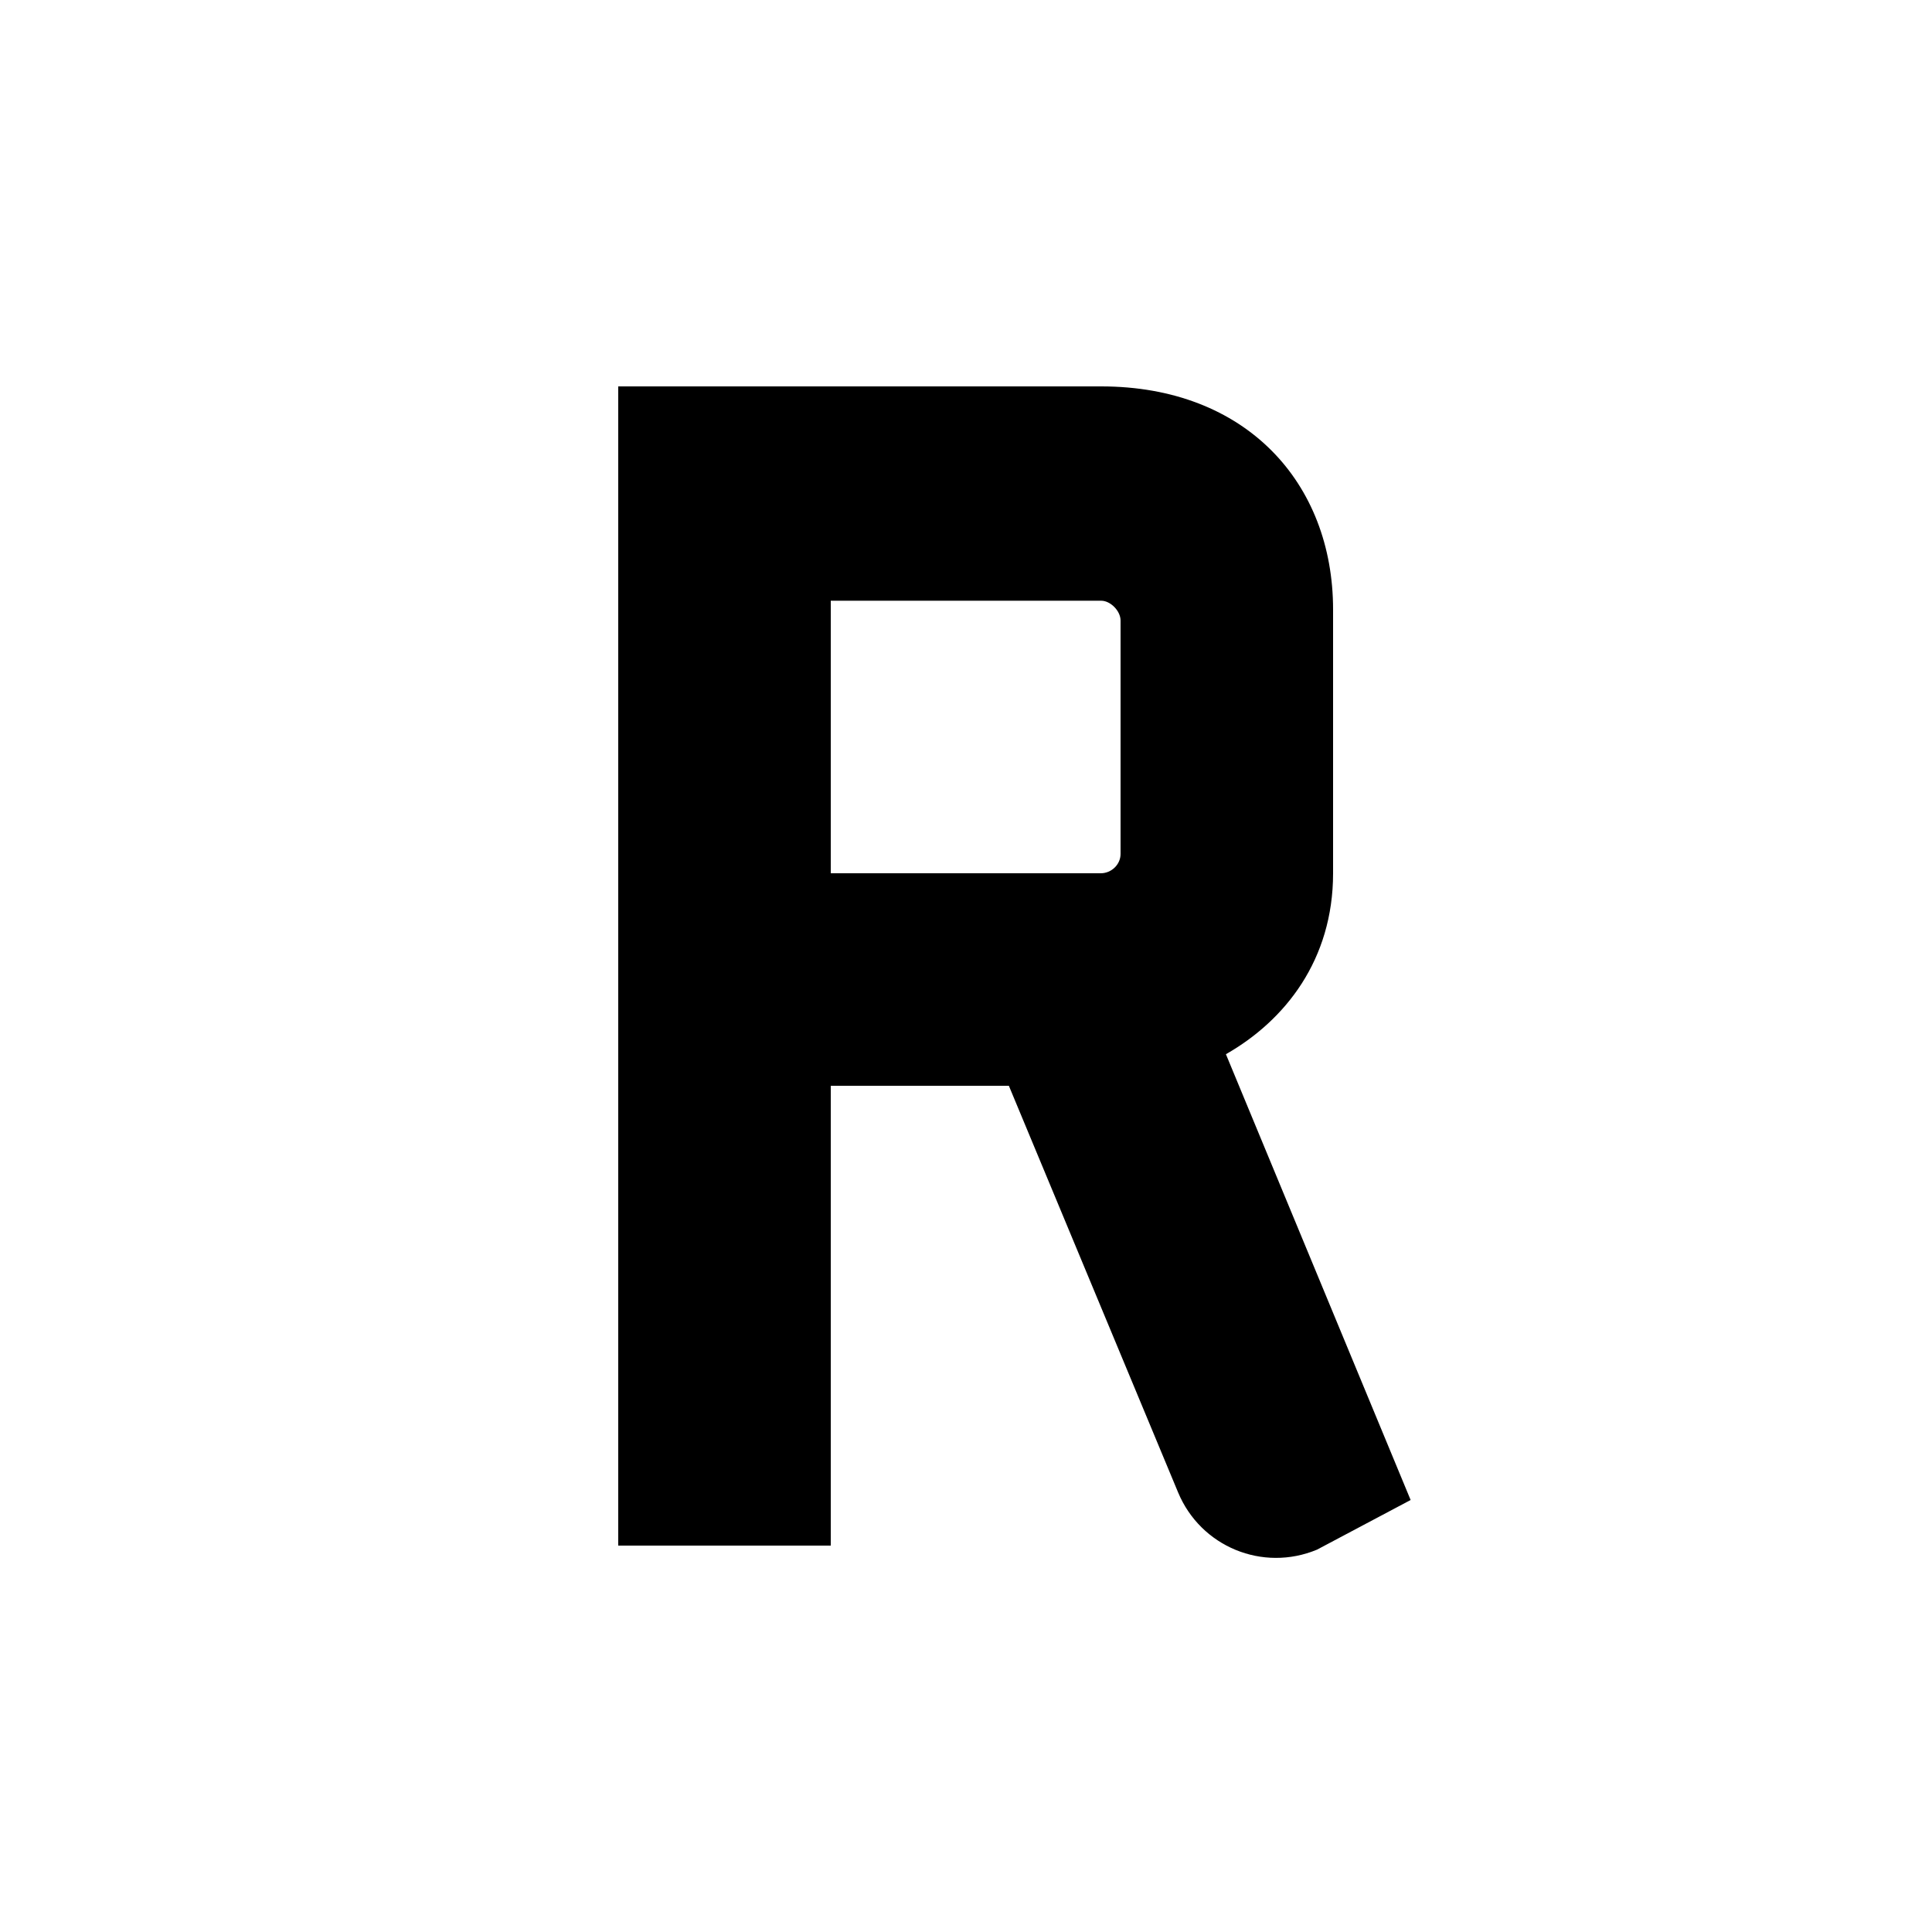
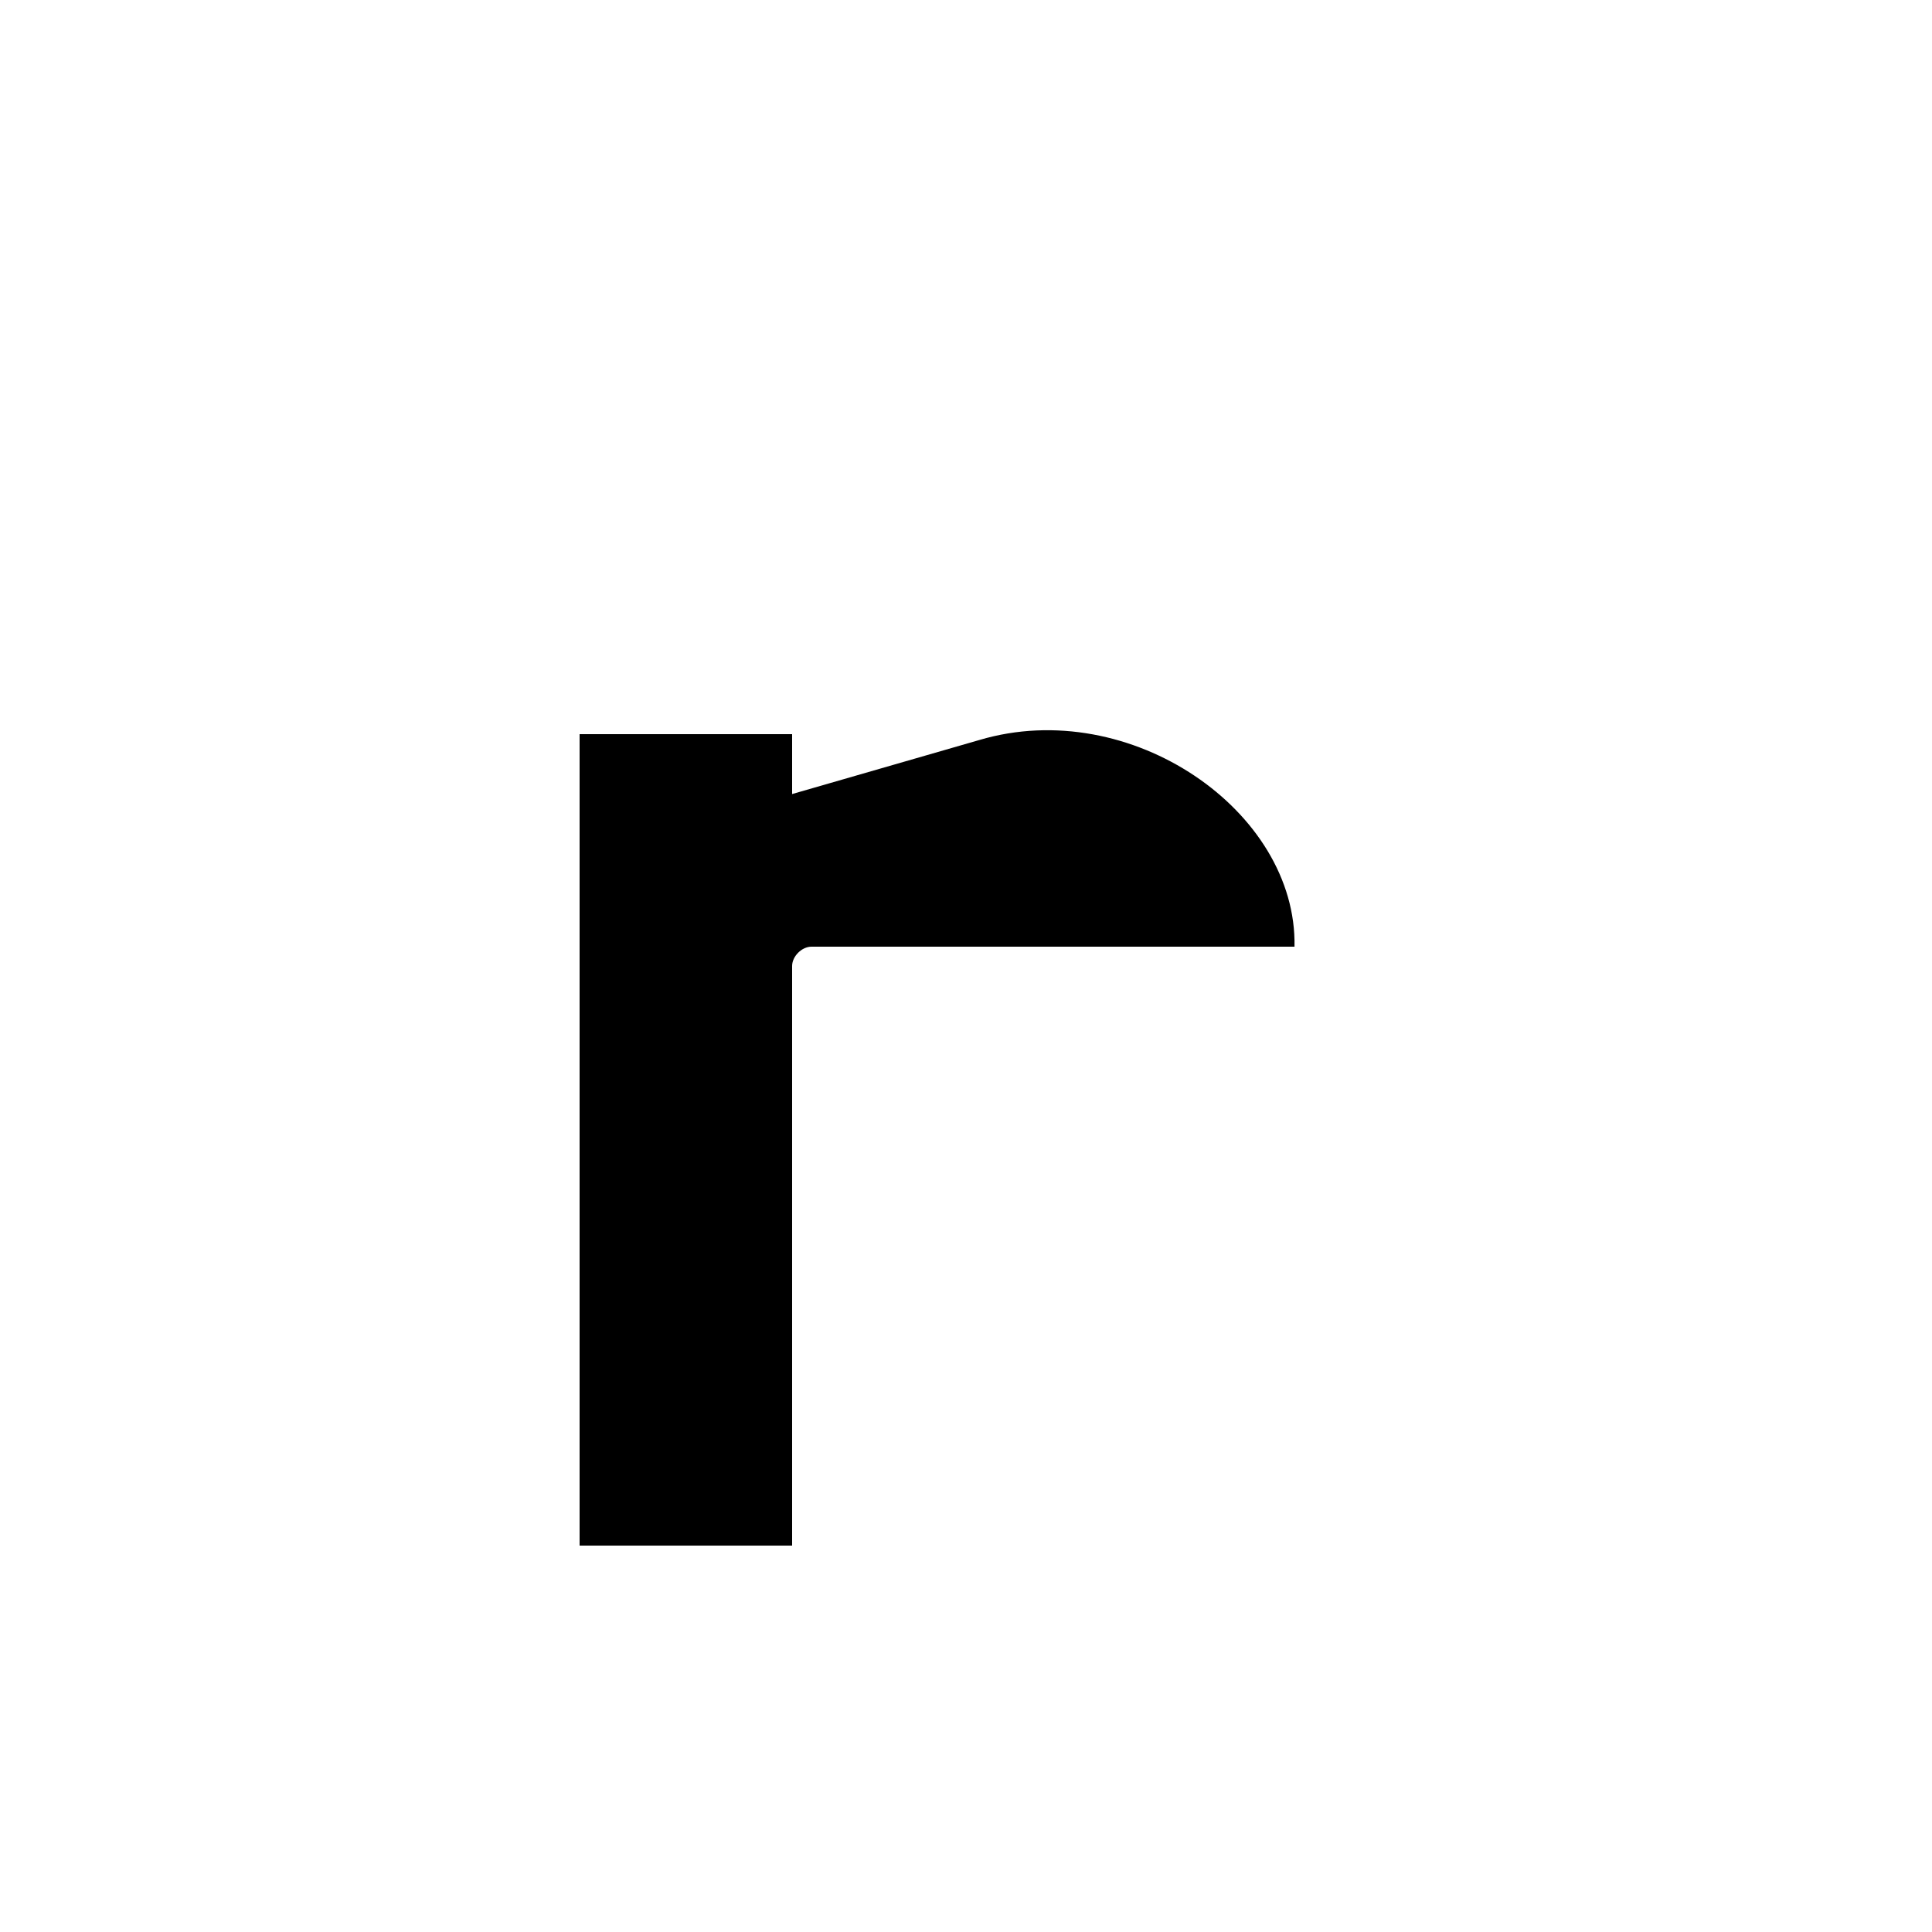
<svg xmlns="http://www.w3.org/2000/svg" width="1000" height="1000" id="svg2" version="1.0" style="display:inline">
  <defs id="defs4">
    </defs>
  <g id="layer1" style="display:inline">
    <g id="g9629" transform="matrix(0.8901714,0,0,-0.8901714,-42.22279,801.9412)" />
-     <path style="fill:#000000;fill-opacity:1;fill-rule:nonzero;stroke:none;stroke-width:1;stroke-linecap:butt;stroke-linejoin:miter;marker:none;marker-start:none;marker-mid:none;marker-end:none;stroke-miterlimit:4;stroke-dashoffset:0;stroke-opacity:1;visibility:visible;display:inline;overflow:visible;enable-background:accumulate" d="M 320,200 L 320,800 C 320,800 430,800 430,800 L 430,562 L 522.188,562 L 609.781,772.469 C 621.488,800.6 653.556,813.8 681.688,802.094 C 681.688,802.094 730.138,776.397 730.138,776.397 L 634.531,545.656 C 665.243,528.165 690,496.755 690,452 L 690,315.531 C 690,250 645,200 570,200 L 320,200 z M 430,310.938 L 570,310.938 C 574.757,310.938 580,316.181 580,321.188 L 580,442 C 580,447.506 575.256,452 569.75,452 L 430,452 L 430,310.938 z" id="rect9615" />
+     <path style="fill:#000000;fill-opacity:1;fill-rule:nonzero;stroke:none;stroke-width:1;stroke-linecap:butt;stroke-linejoin:miter;marker:none;marker-start:none;marker-mid:none;marker-end:none;stroke-miterlimit:4;stroke-dashoffset:0;stroke-opacity:1;visibility:visible;display:inline;overflow:visible;enable-background:accumulate" d="m 410,380 c 0,0 -110,0 -110,0 l 0,420 110,0 0,-300 c 0,-5 5,-10 10,-10 l 250.031,0 C 671.451,419.874 585.034,359.884 507,383 l -97,28 0,-31 z" id="rect8981" />
  </g>
</svg>
